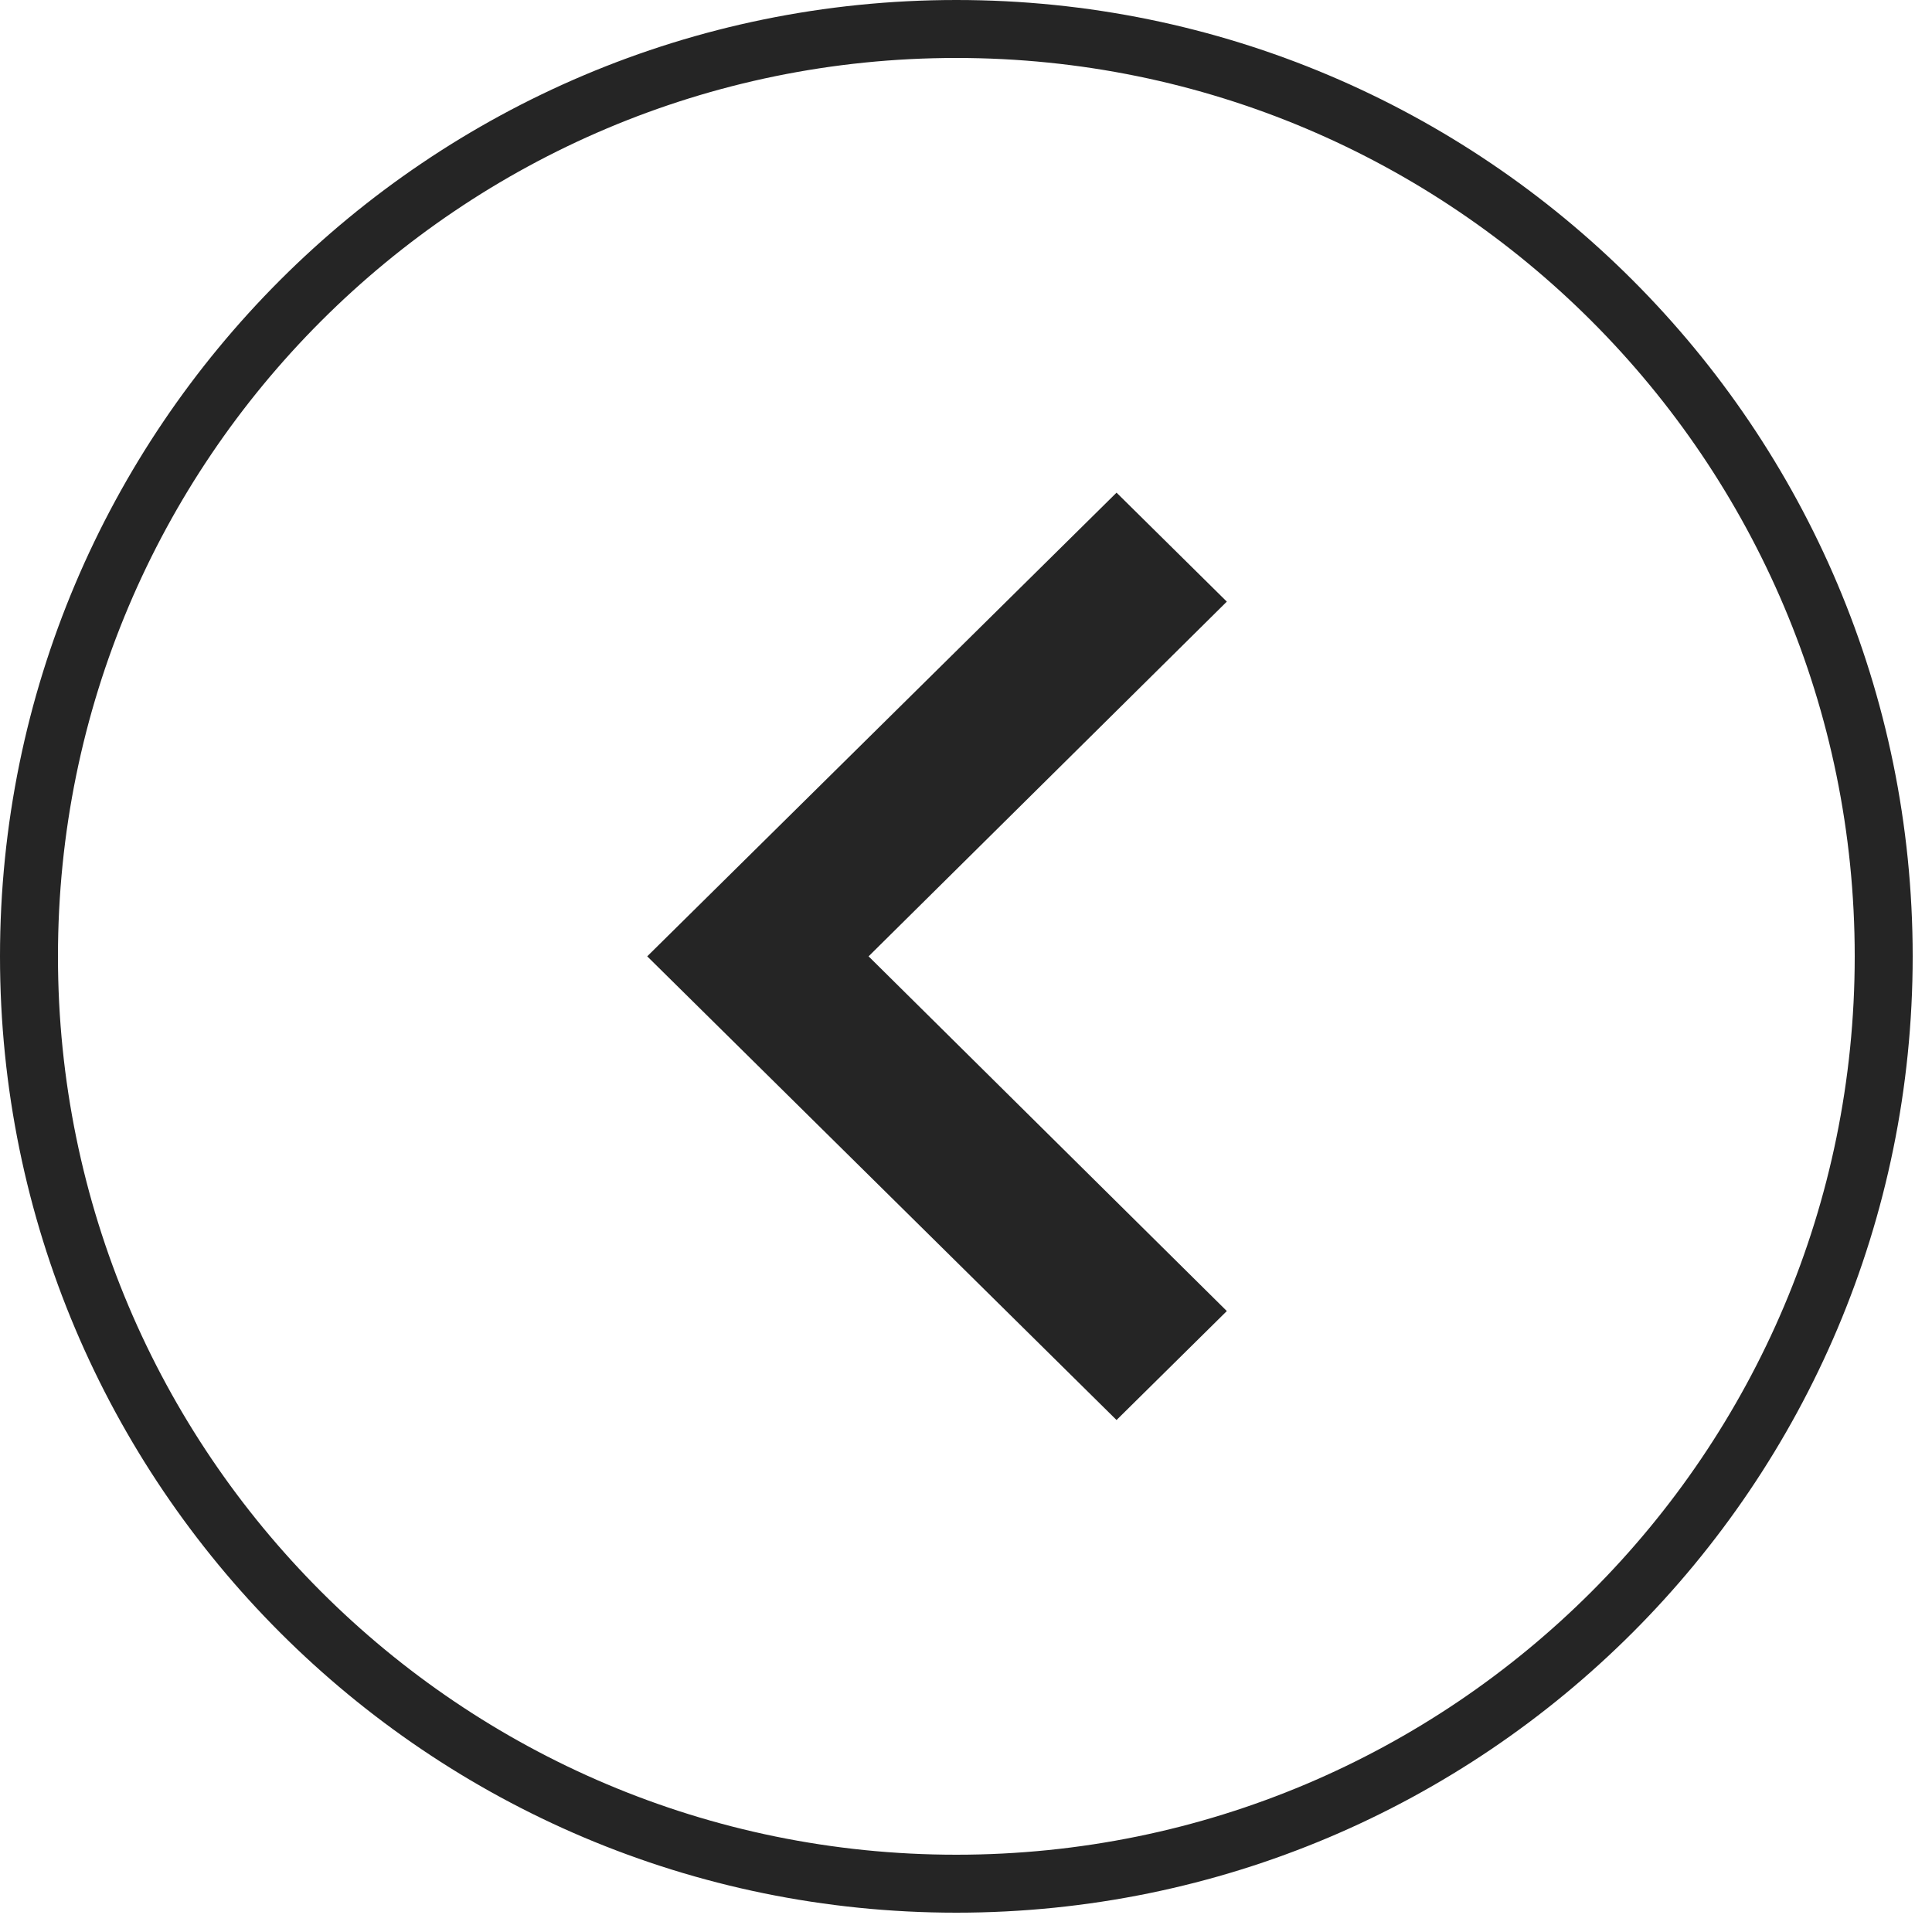
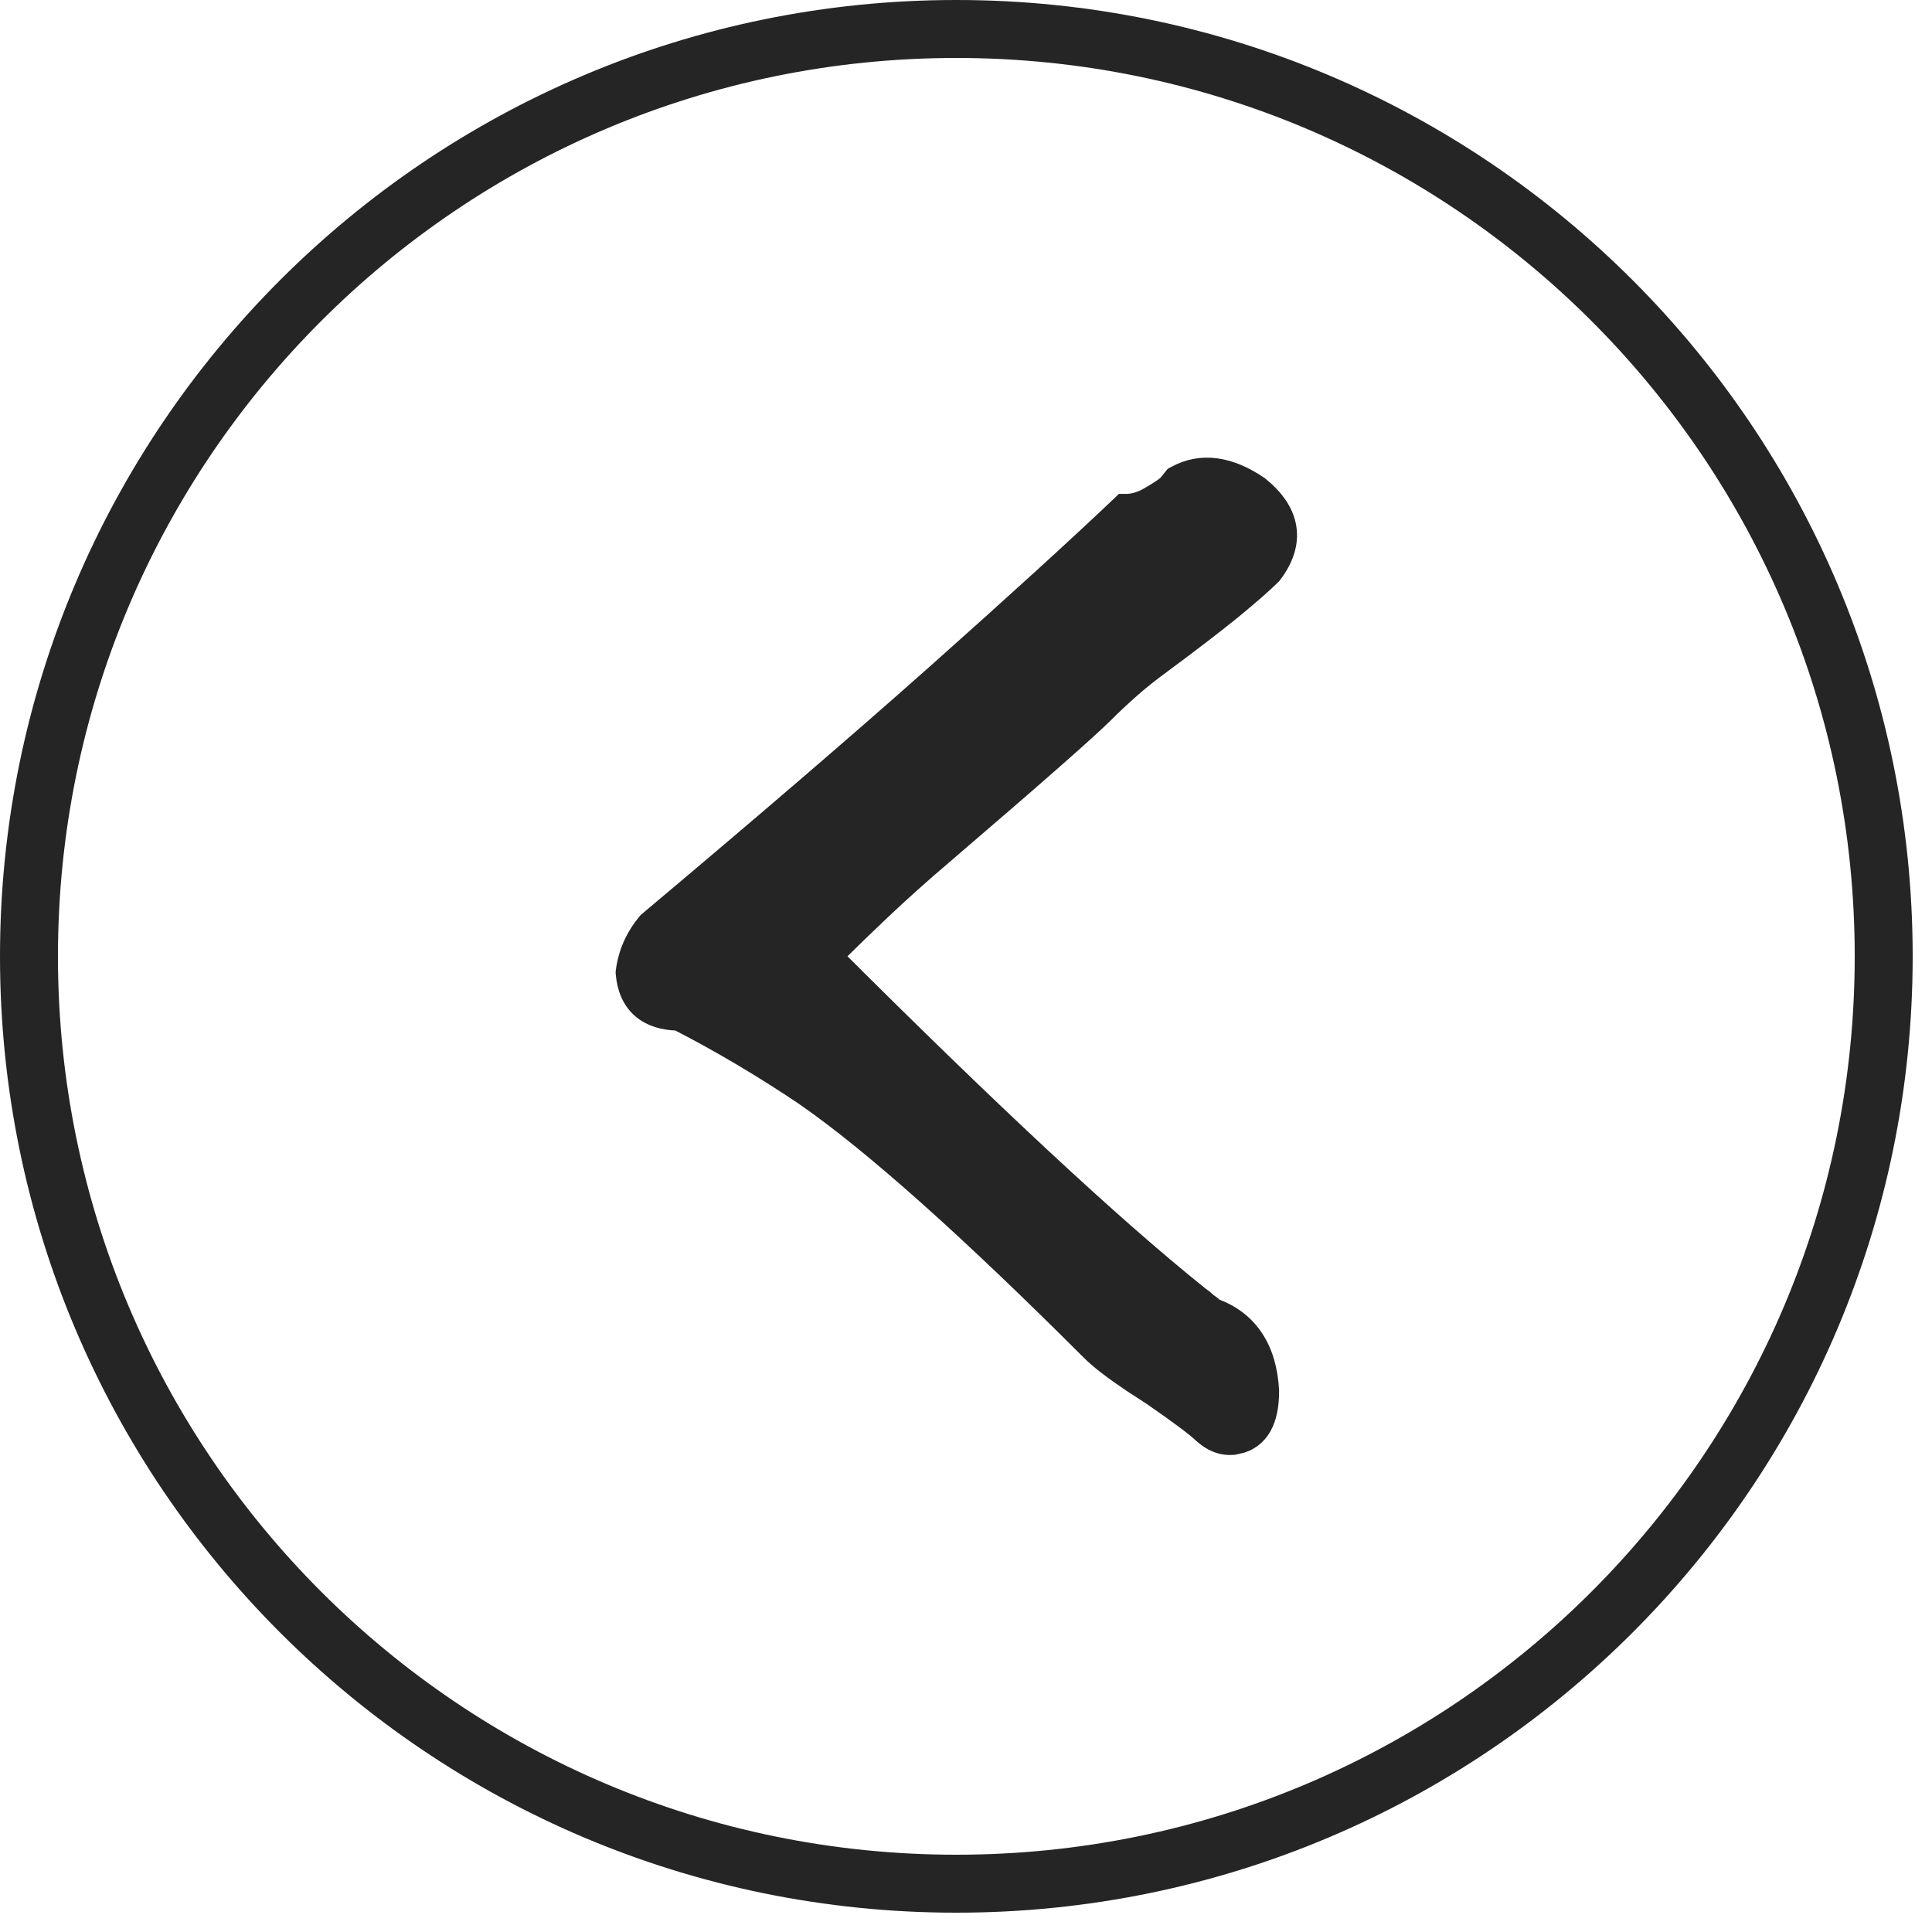
<svg xmlns="http://www.w3.org/2000/svg" width="50" height="50" viewBox="0 0 50 50" fill="none">
  <rect x="0.75" y="0.75" width="48" height="48" rx="24" stroke="#252525" stroke-width="1.5" />
-   <path d="M28.896 12.75L31.75 15.57L22.479 24.75L31.75 33.93L28.896 36.75L16.75 24.75L28.896 12.75Z" fill="#252525" />
+   <path d="M32.853 36.003C32.853 36.36 32.799 36.671 32.665 36.912C32.525 37.164 32.305 37.326 32.022 37.383L32.021 37.382C31.7 37.457 31.399 37.345 31.137 37.115L31.131 37.11L31.125 37.105C30.977 36.956 30.553 36.636 29.824 36.131L29.298 35.789C28.813 35.464 28.453 35.188 28.227 34.962C25.064 31.8 22.613 29.615 20.868 28.396V28.395C19.773 27.657 18.665 26.999 17.545 26.423C17.173 26.413 16.849 26.321 16.606 26.113C16.347 25.891 16.216 25.569 16.184 25.189L16.183 25.161L16.186 25.134C16.248 24.666 16.436 24.244 16.745 23.873L16.76 23.856L16.776 23.842C19.743 21.351 22.233 19.21 24.247 17.42C26.29 15.601 27.87 14.161 28.987 13.1L29.059 13.031H29.159C29.305 13.031 29.475 12.989 29.671 12.892C29.904 12.762 30.08 12.648 30.203 12.552L30.351 12.369L30.382 12.33L30.425 12.307C31.094 11.938 31.828 12.062 32.576 12.57L32.585 12.576L32.593 12.583C32.984 12.899 33.241 13.258 33.303 13.664C33.365 14.073 33.221 14.476 32.929 14.86L32.918 14.874L32.906 14.886C32.701 15.091 32.357 15.392 31.881 15.784L31.879 15.785C31.427 16.152 30.822 16.617 30.064 17.178L30.062 17.18C29.76 17.399 29.486 17.618 29.241 17.836C28.992 18.057 28.772 18.264 28.58 18.456C28.151 18.885 26.756 20.111 24.408 22.123L24.407 22.124C23.85 22.597 23.322 23.07 22.821 23.543C22.385 23.955 21.971 24.357 21.577 24.747C23.576 26.742 25.361 28.474 26.936 29.94C28.557 31.45 29.926 32.649 31.039 33.54C31.116 33.593 31.185 33.649 31.246 33.707C31.315 33.754 31.377 33.803 31.433 33.853C31.861 34.011 32.202 34.267 32.443 34.625C32.692 34.994 32.824 35.454 32.853 35.989V36.003Z" fill="#252525" stroke="#252525" stroke-width="0.5" />
</svg>
